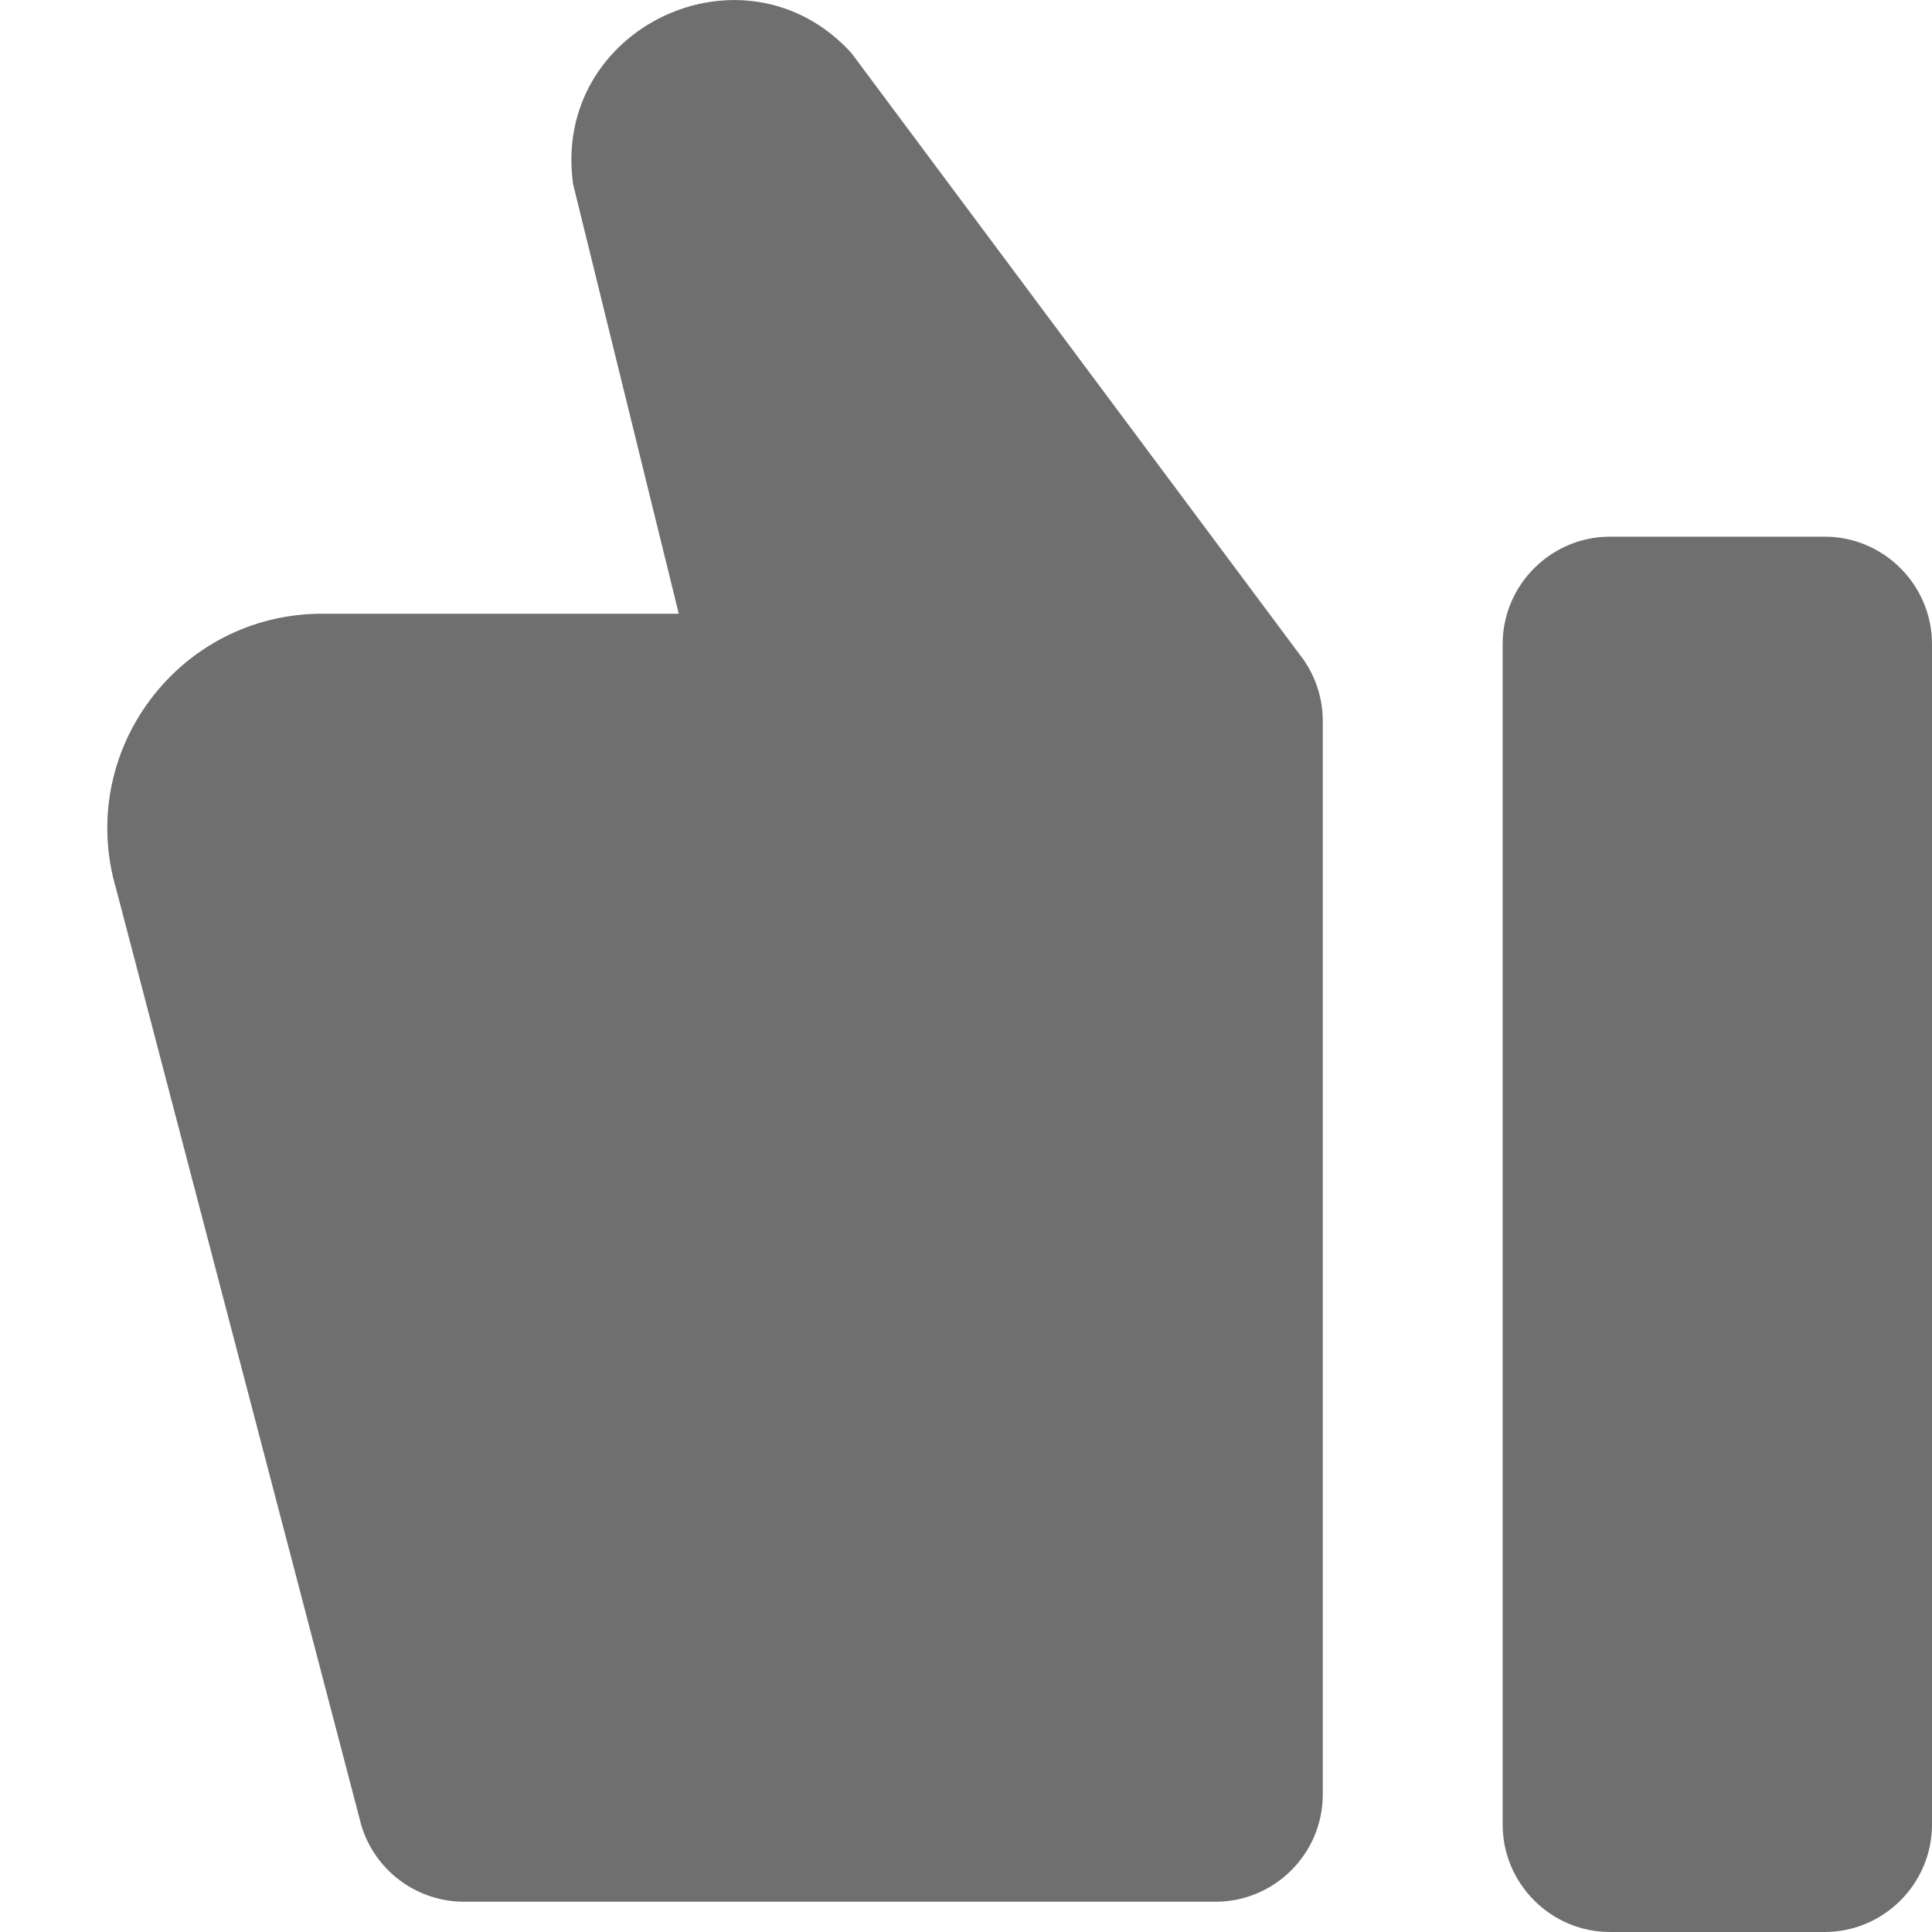
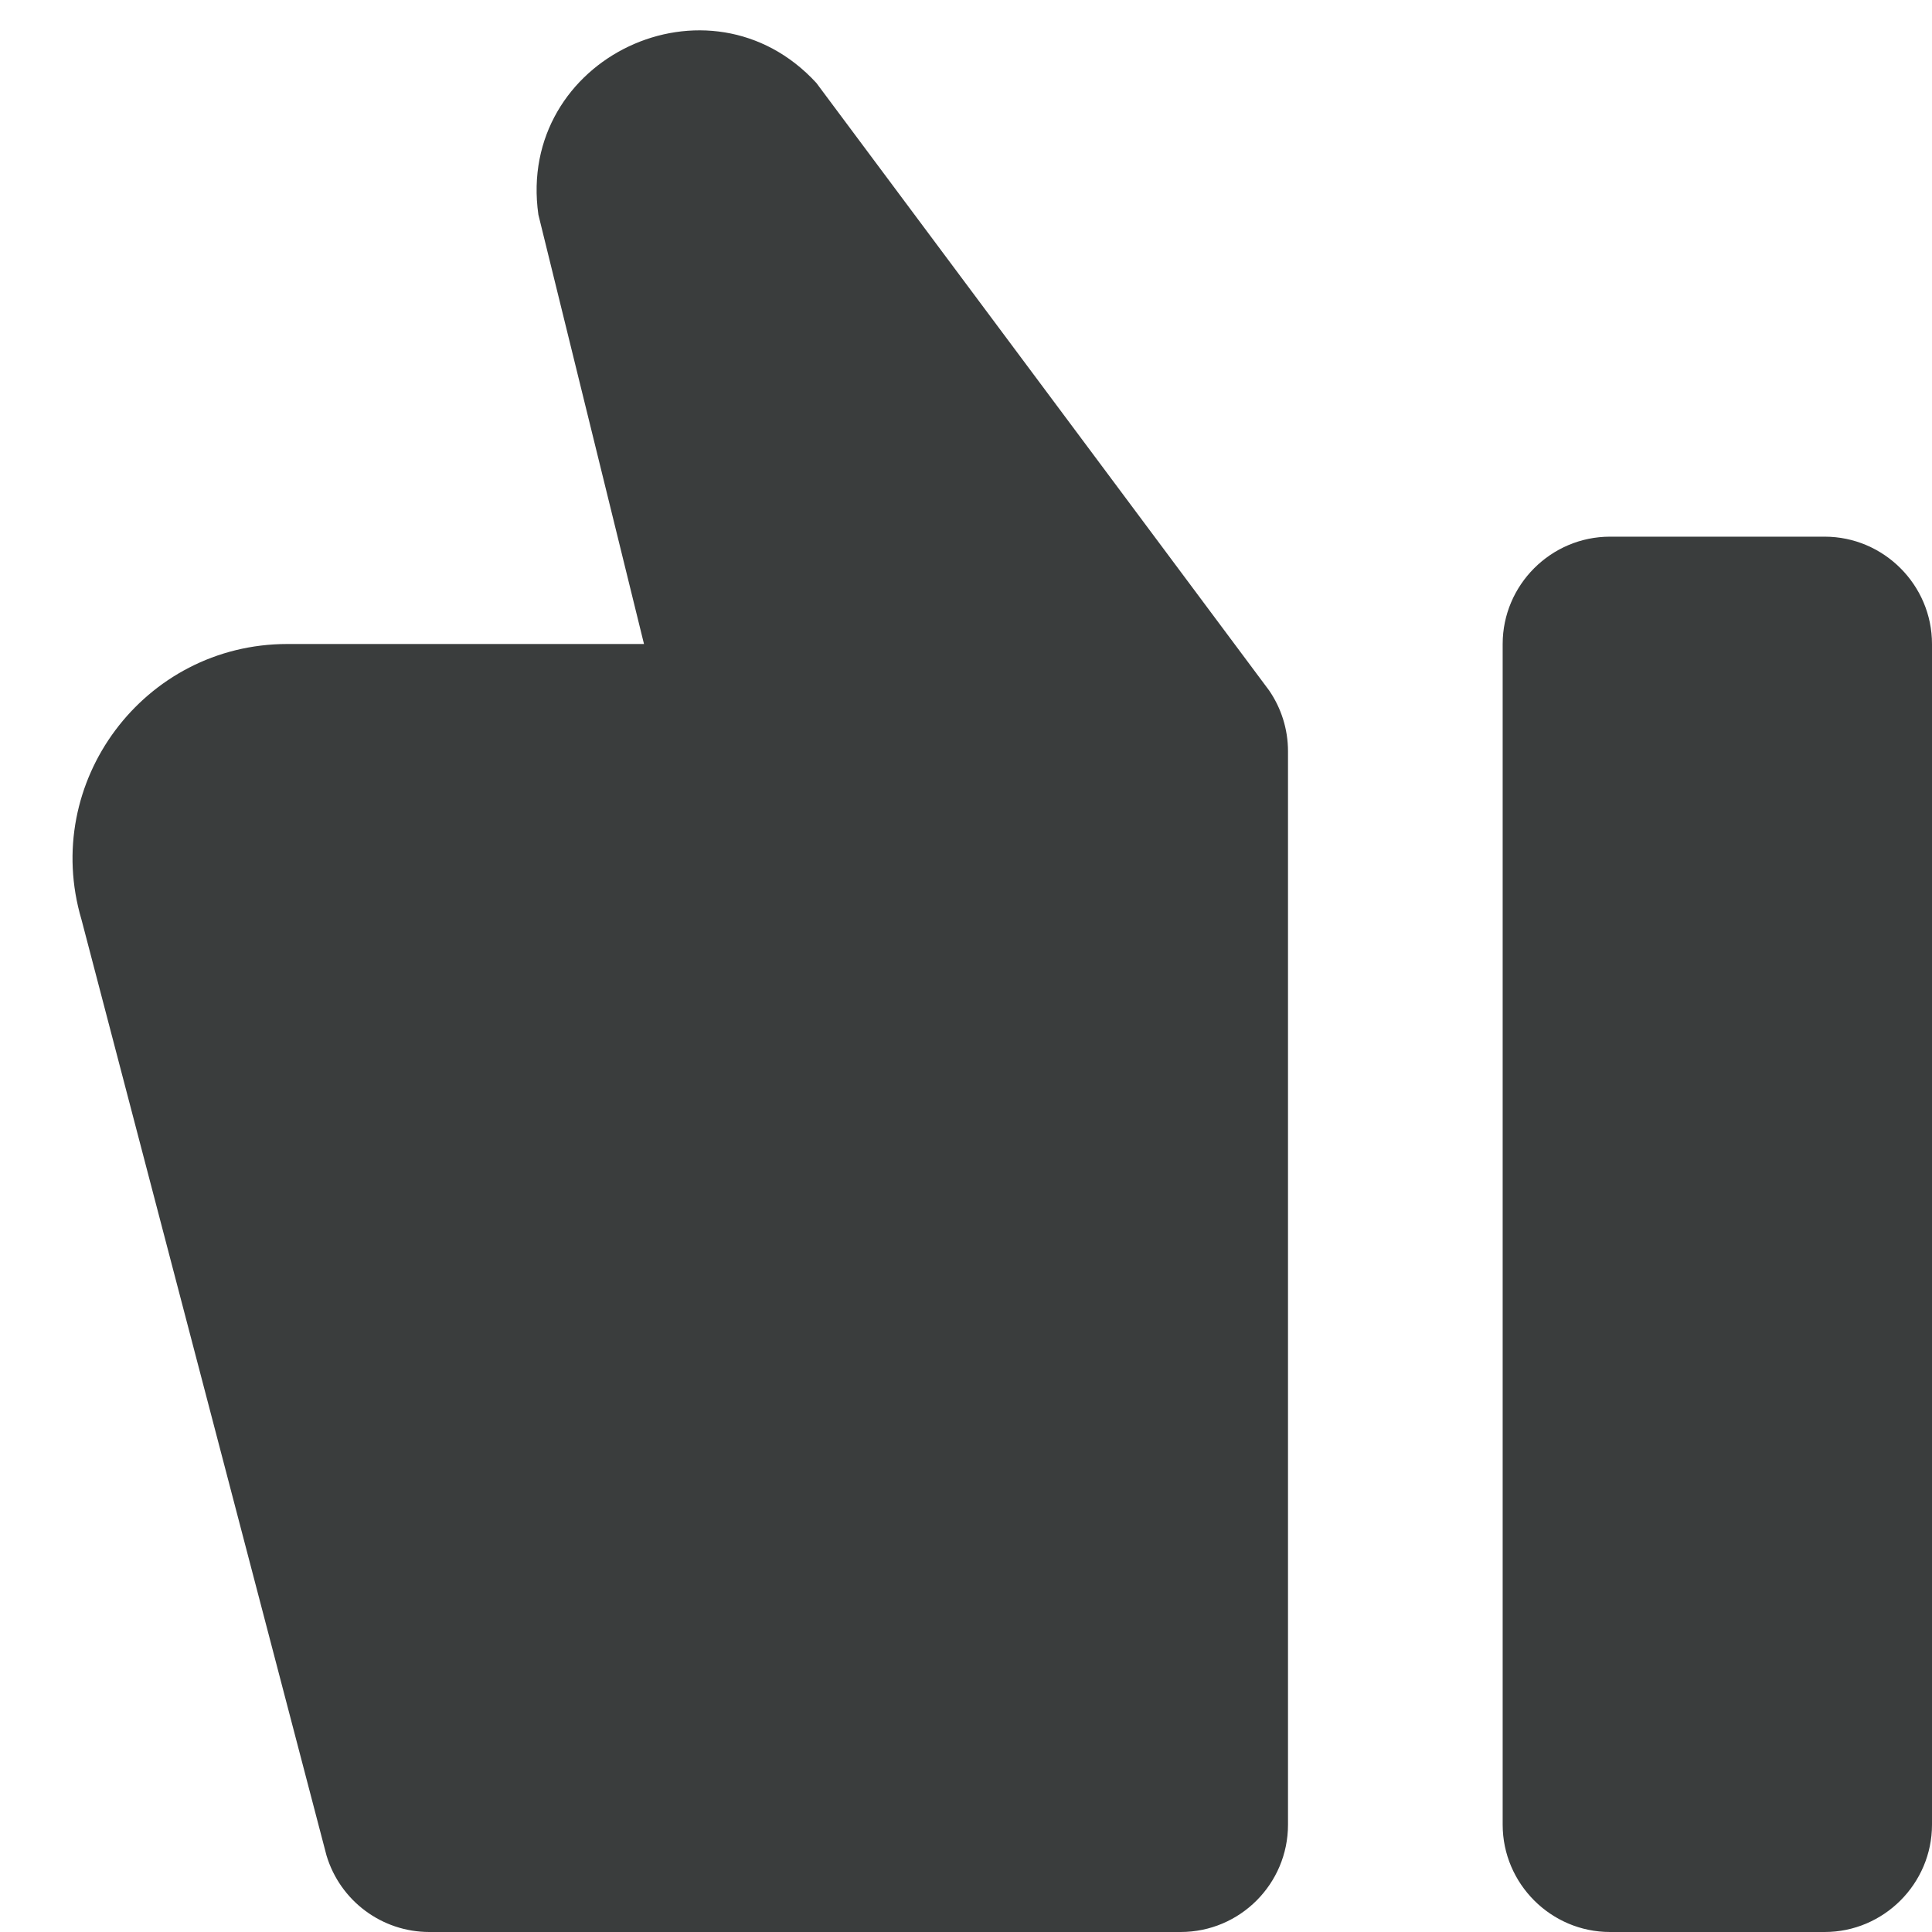
<svg xmlns="http://www.w3.org/2000/svg" width="18" height="18" viewBox="0 0 18 18">
-   <g fill="#6F6F6F">
-     <path d="M15 18h2c.55 0 1-.45 1-1v-11c0-.55-.45-1-1-1h-2c-.55 0-1 .45-1 1v11c0 .55.45 1 1 1" />
-     <path d="M6.324 5.718l-.984-4c-.208-1.459 1.593-2.313 2.59-1.227l4.219 5.661c.11.161.175.356.175.566v10c0 .552-.448 1-1 1h-7c-.442 0-.831-.29-.958-.713l-2.283-8.72c-.379-1.282.581-2.567 1.918-2.567h3.323z" />
+   <g fill="#3A3D3D">
+     <path d="M15 18h2c.55 0 1-.45 1-1v-11c0-.55-.45-1-1-1h-2c-.55 0-1 .45-1 1v11c0 .55.45 1 1 1M6 6l-.984-4c-.208-1.46 1.593-2.312 2.59-1.227l4.219 5.661c.11.161.175.356.175.566v10c0 .552-.448 1-1 1h-7c-.442 0-.831-.29-.958-.713l-2.283-8.72c-.379-1.281.582-2.567 1.918-2.567h3.323" />
  </g>
</svg>
